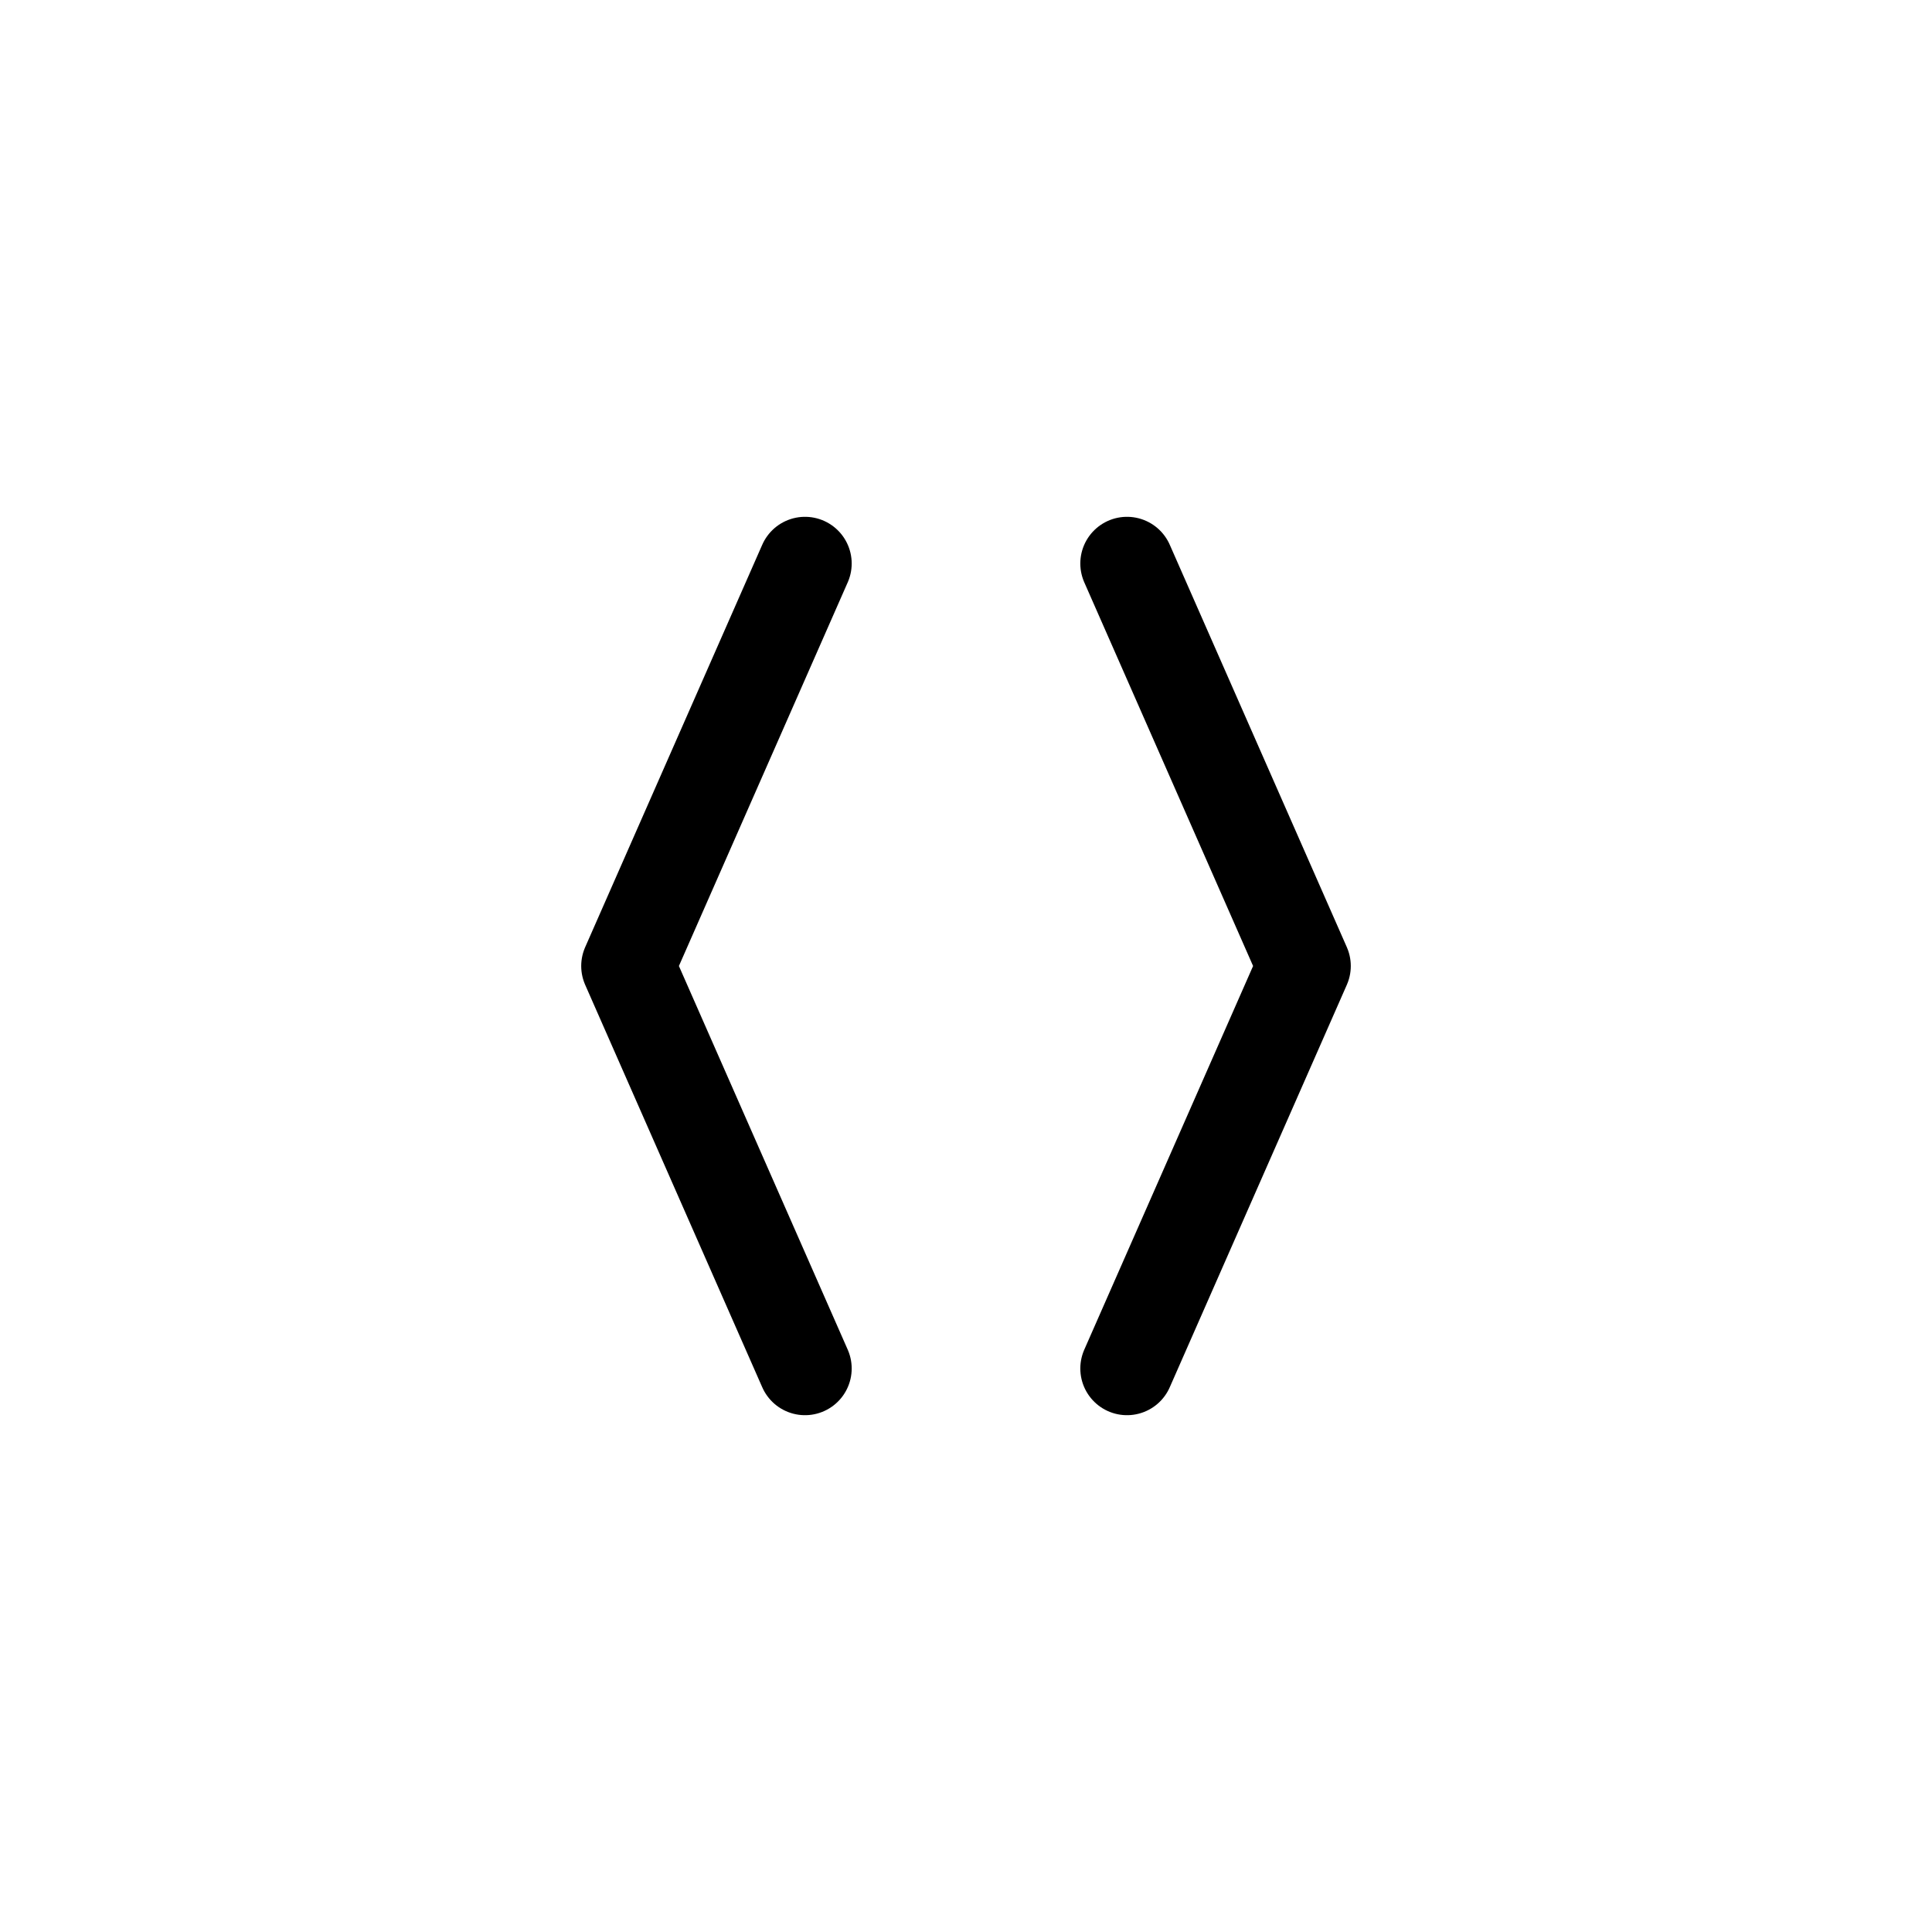
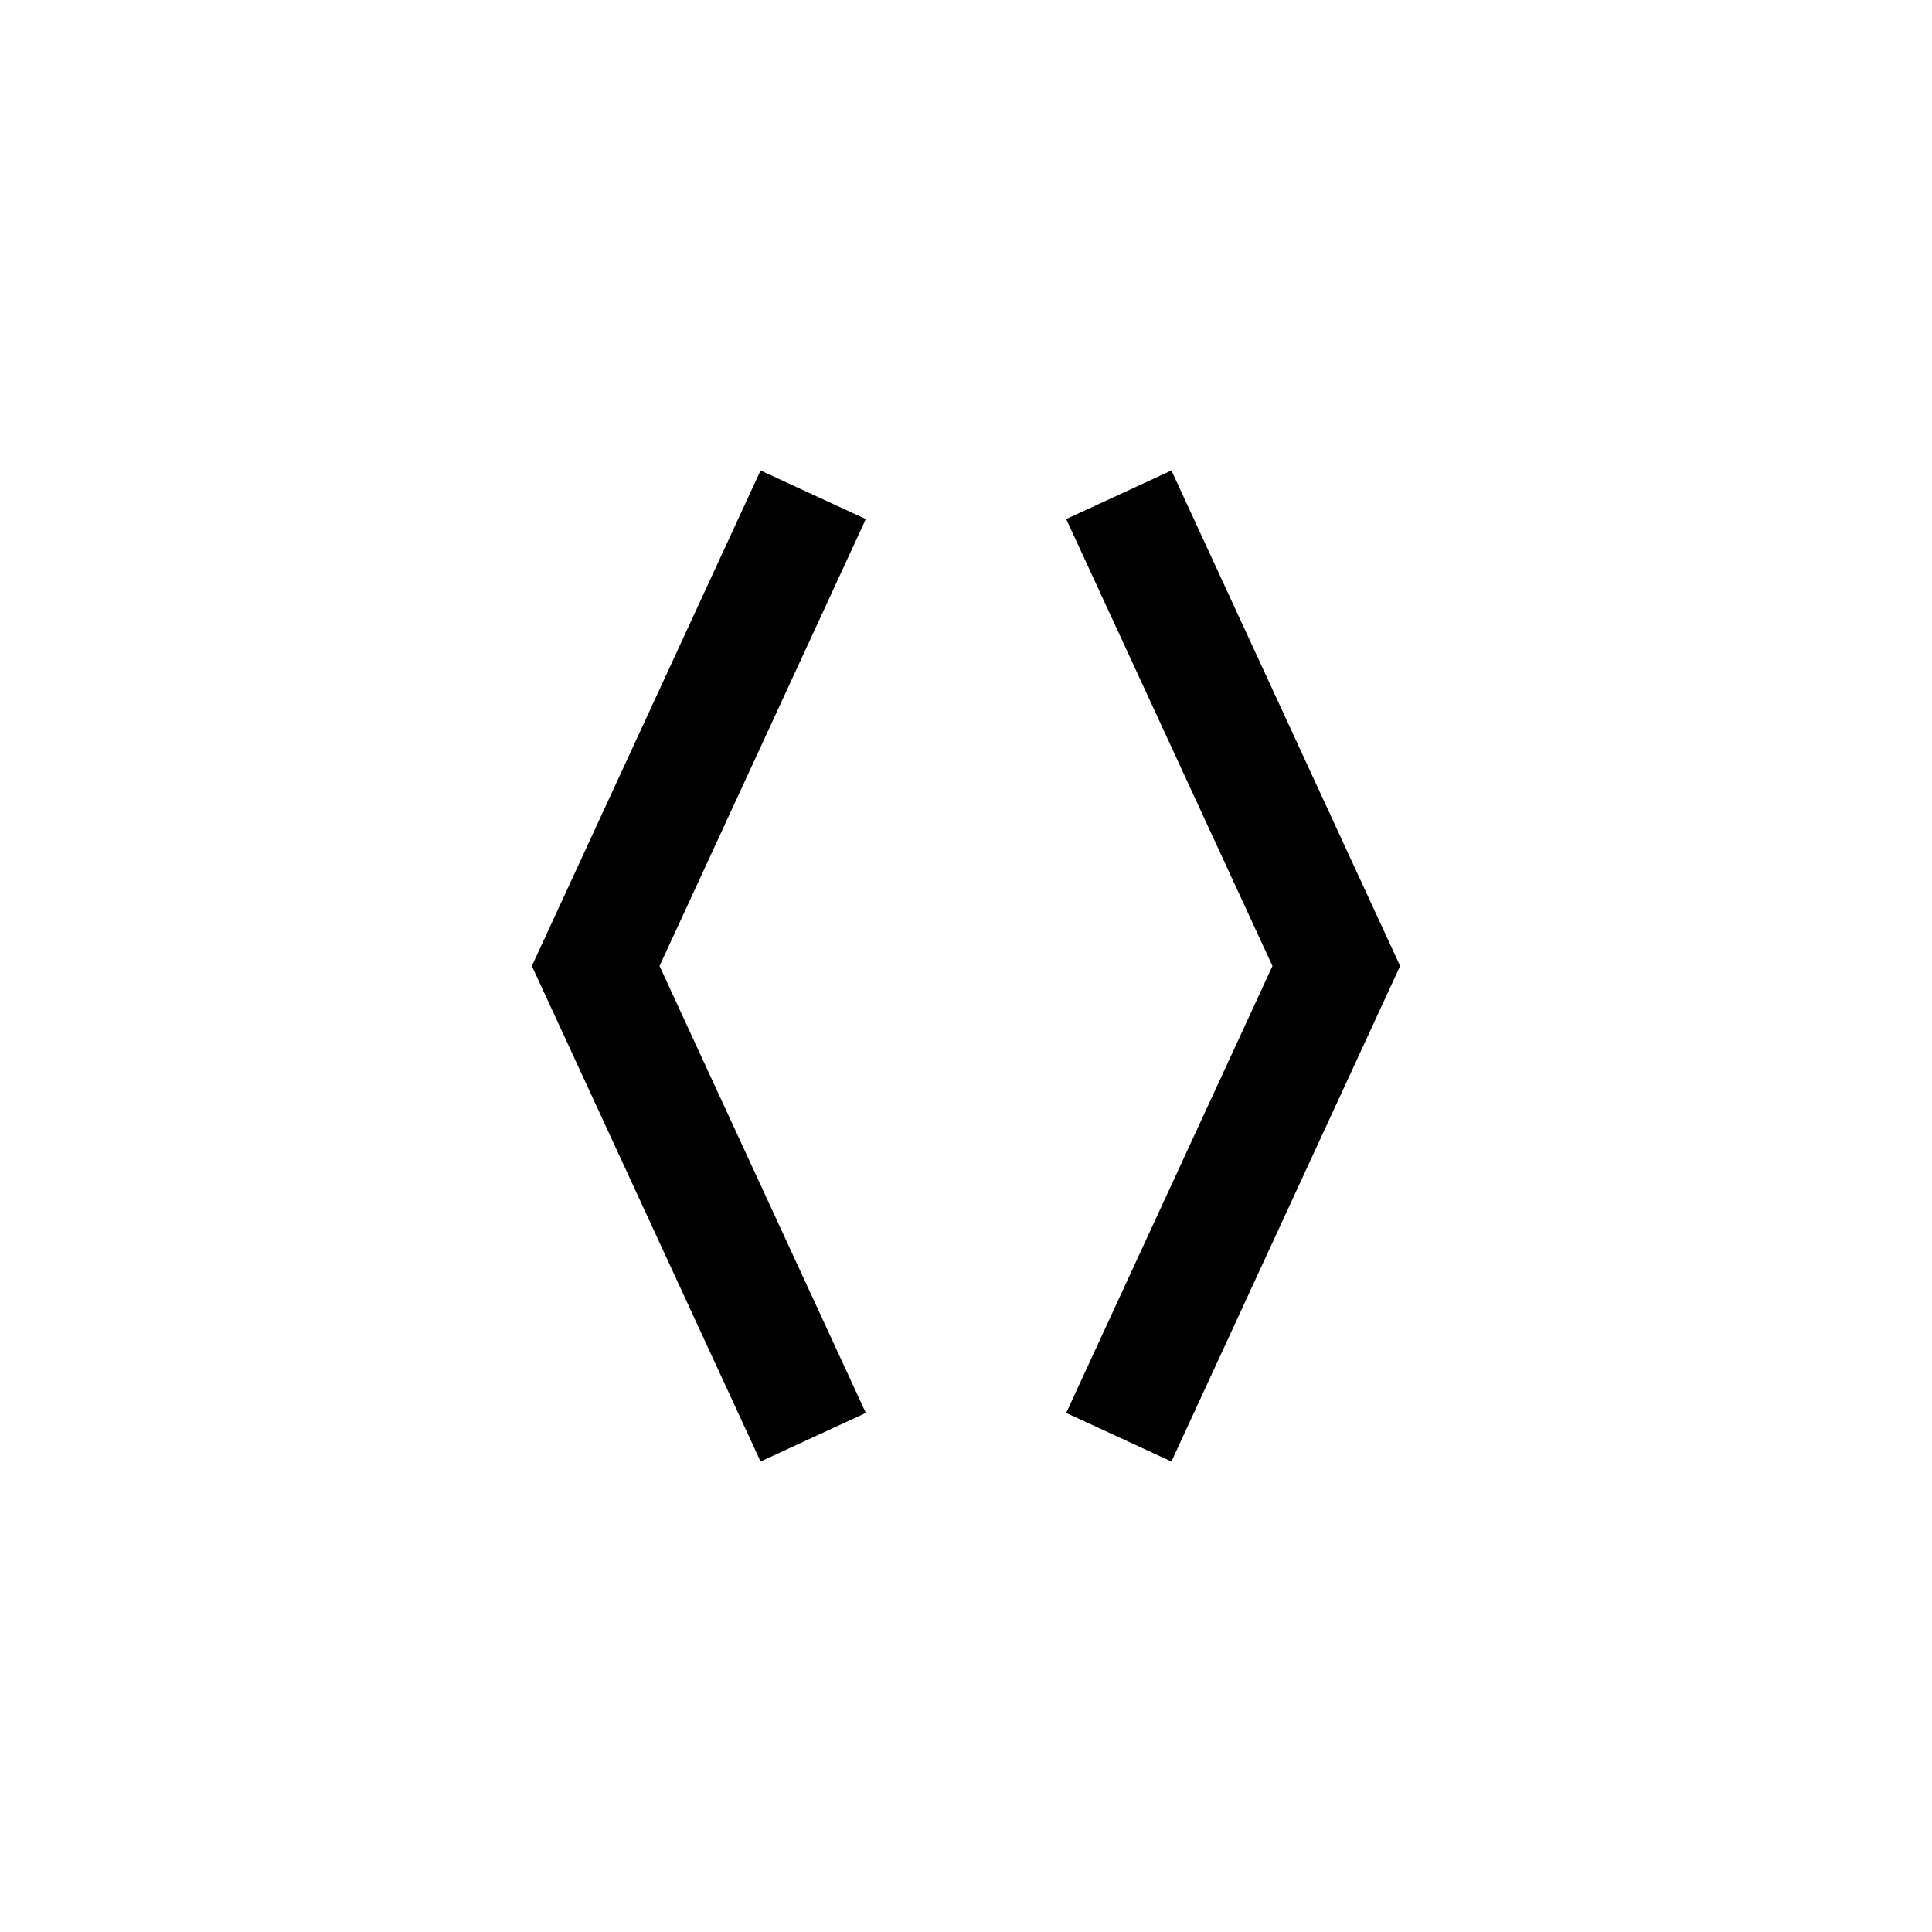
<svg xmlns="http://www.w3.org/2000/svg" width="120" height="120" viewBox="0 0 120 120" fill="none">
-   <path d="M50 35L39 60L50 85" stroke="black" stroke-width="5.8" stroke-linecap="round" stroke-linejoin="round" />
-   <path d="M70 35L81 60L70 85" stroke="black" stroke-width="5.8" stroke-linecap="round" stroke-linejoin="round" />
+   <path d="M49 34L37 60L49 86" stroke="black" stroke-width="7.2" stroke-linecap="square" stroke-linejoin="miter" />
+   <path d="M71 34L83 60L71 86" stroke="black" stroke-width="7.2" stroke-linecap="square" stroke-linejoin="miter" />
</svg>
